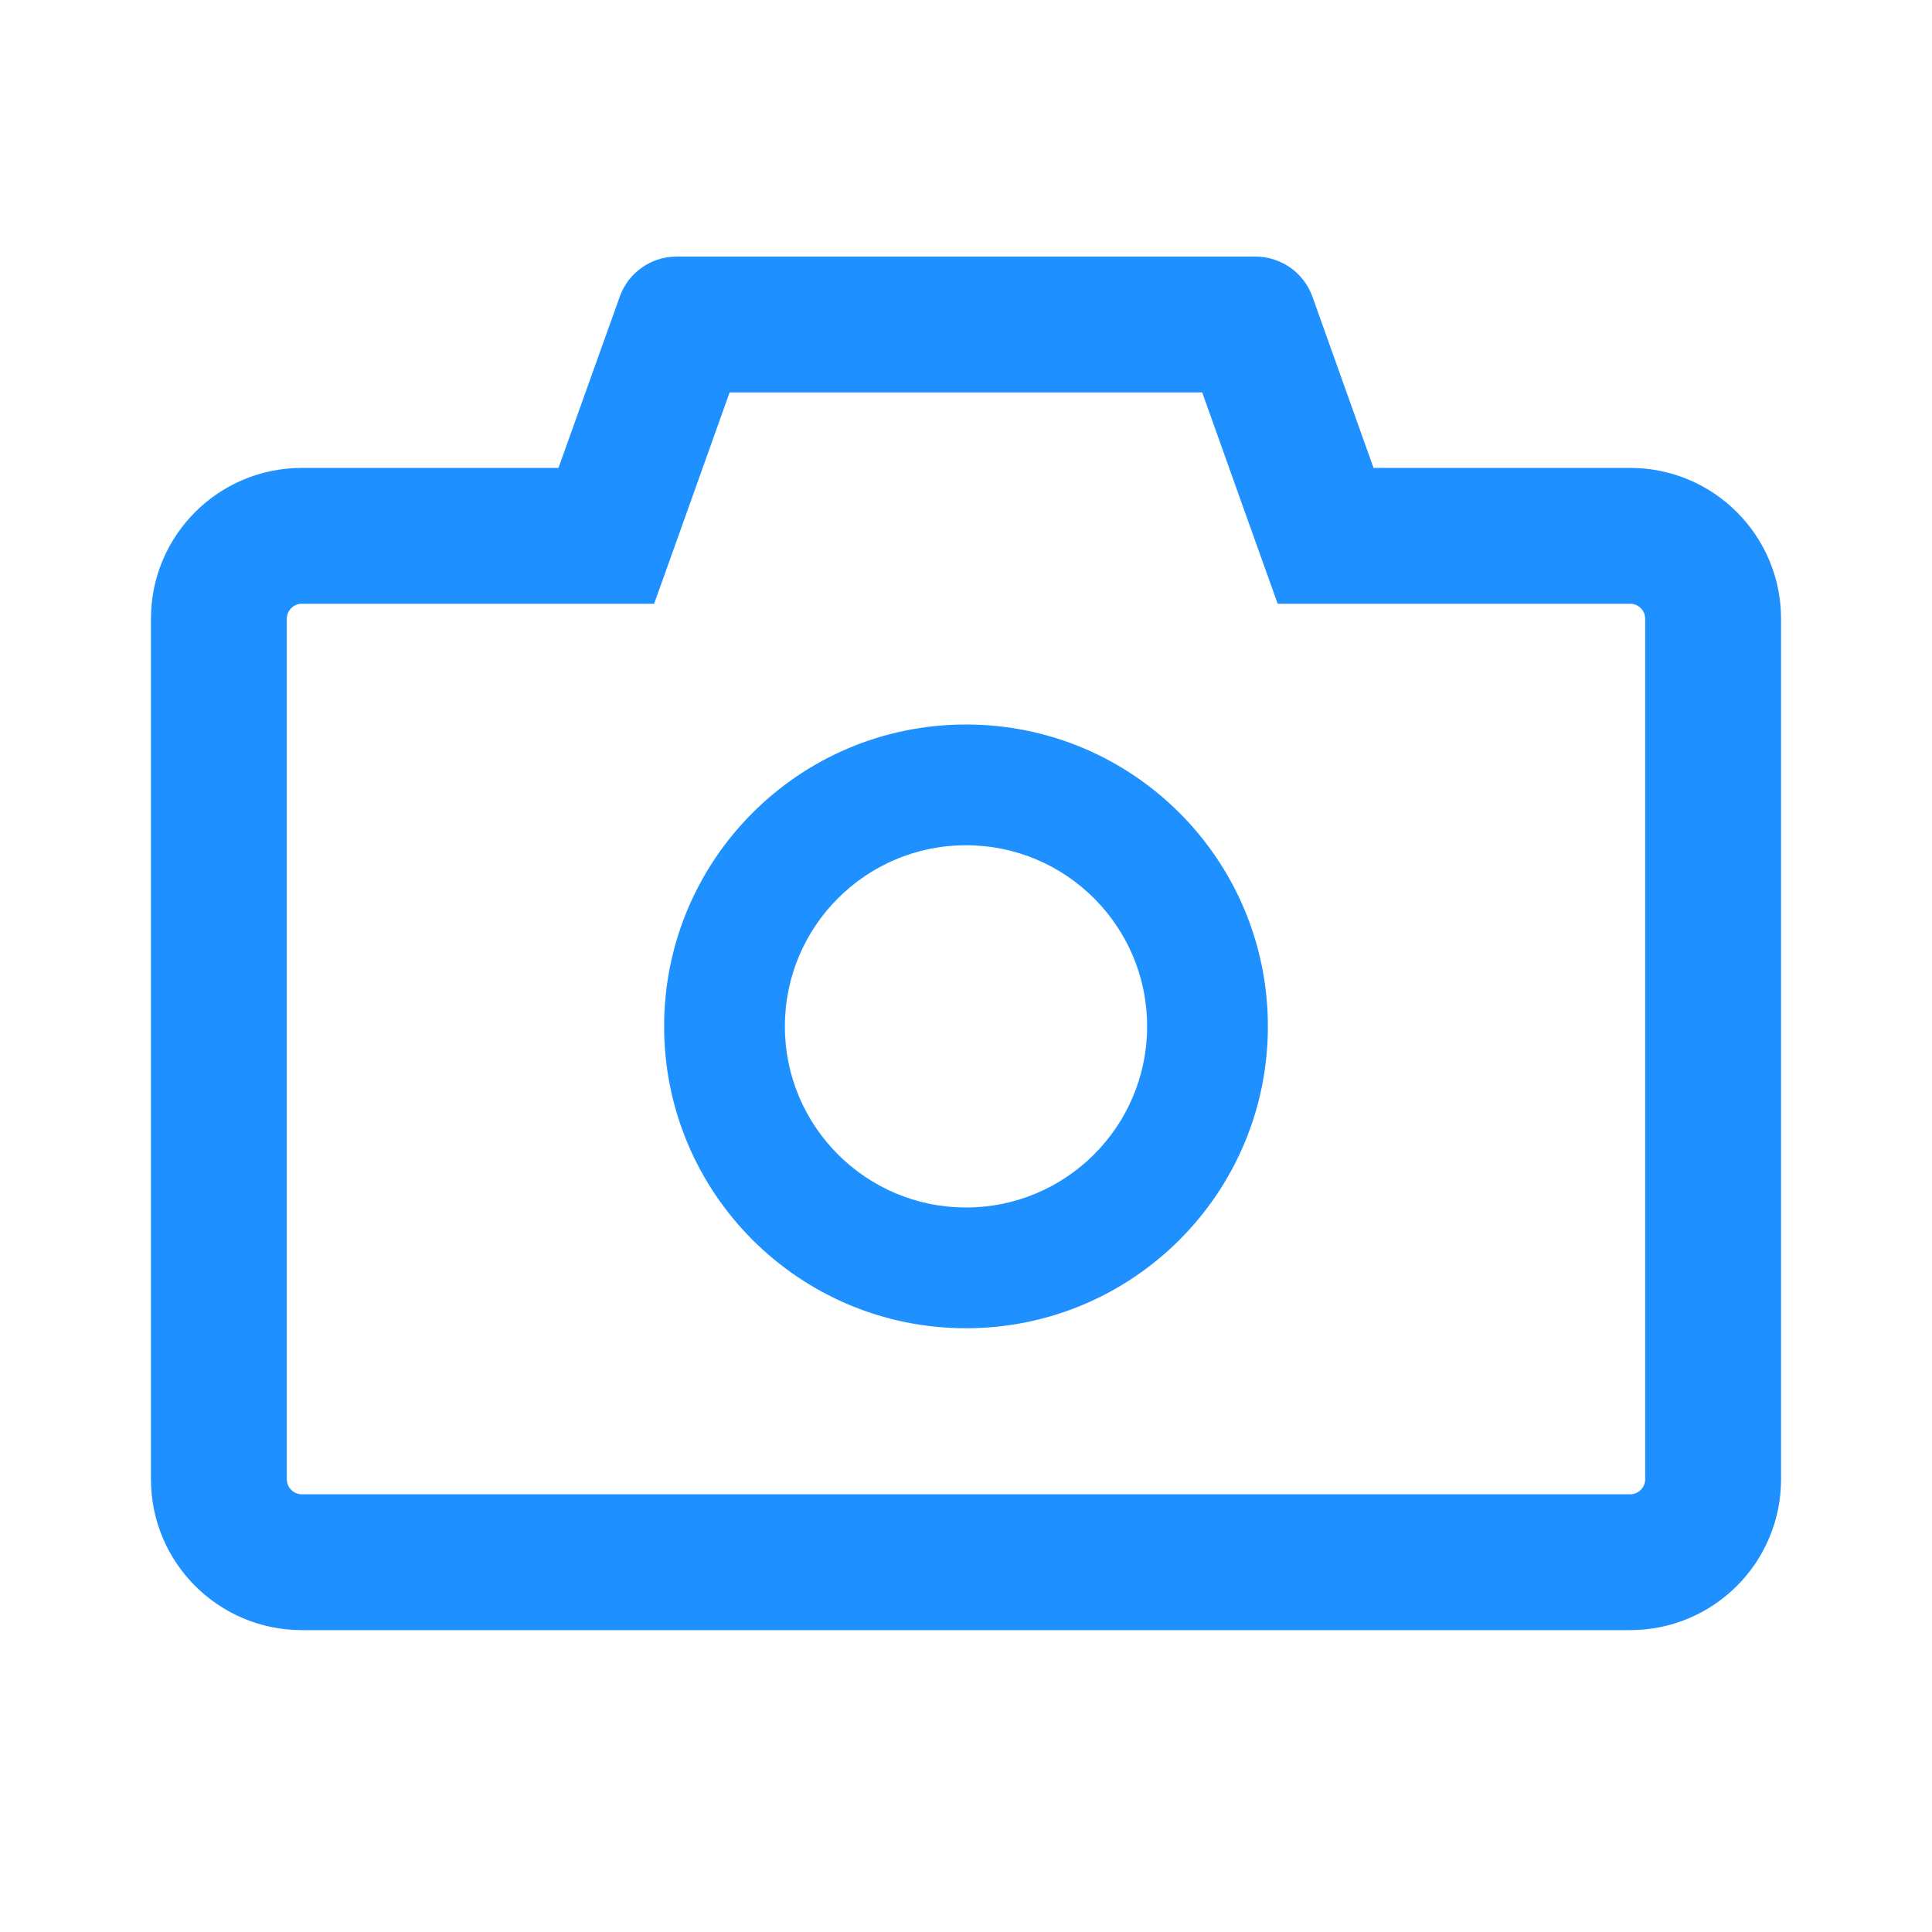
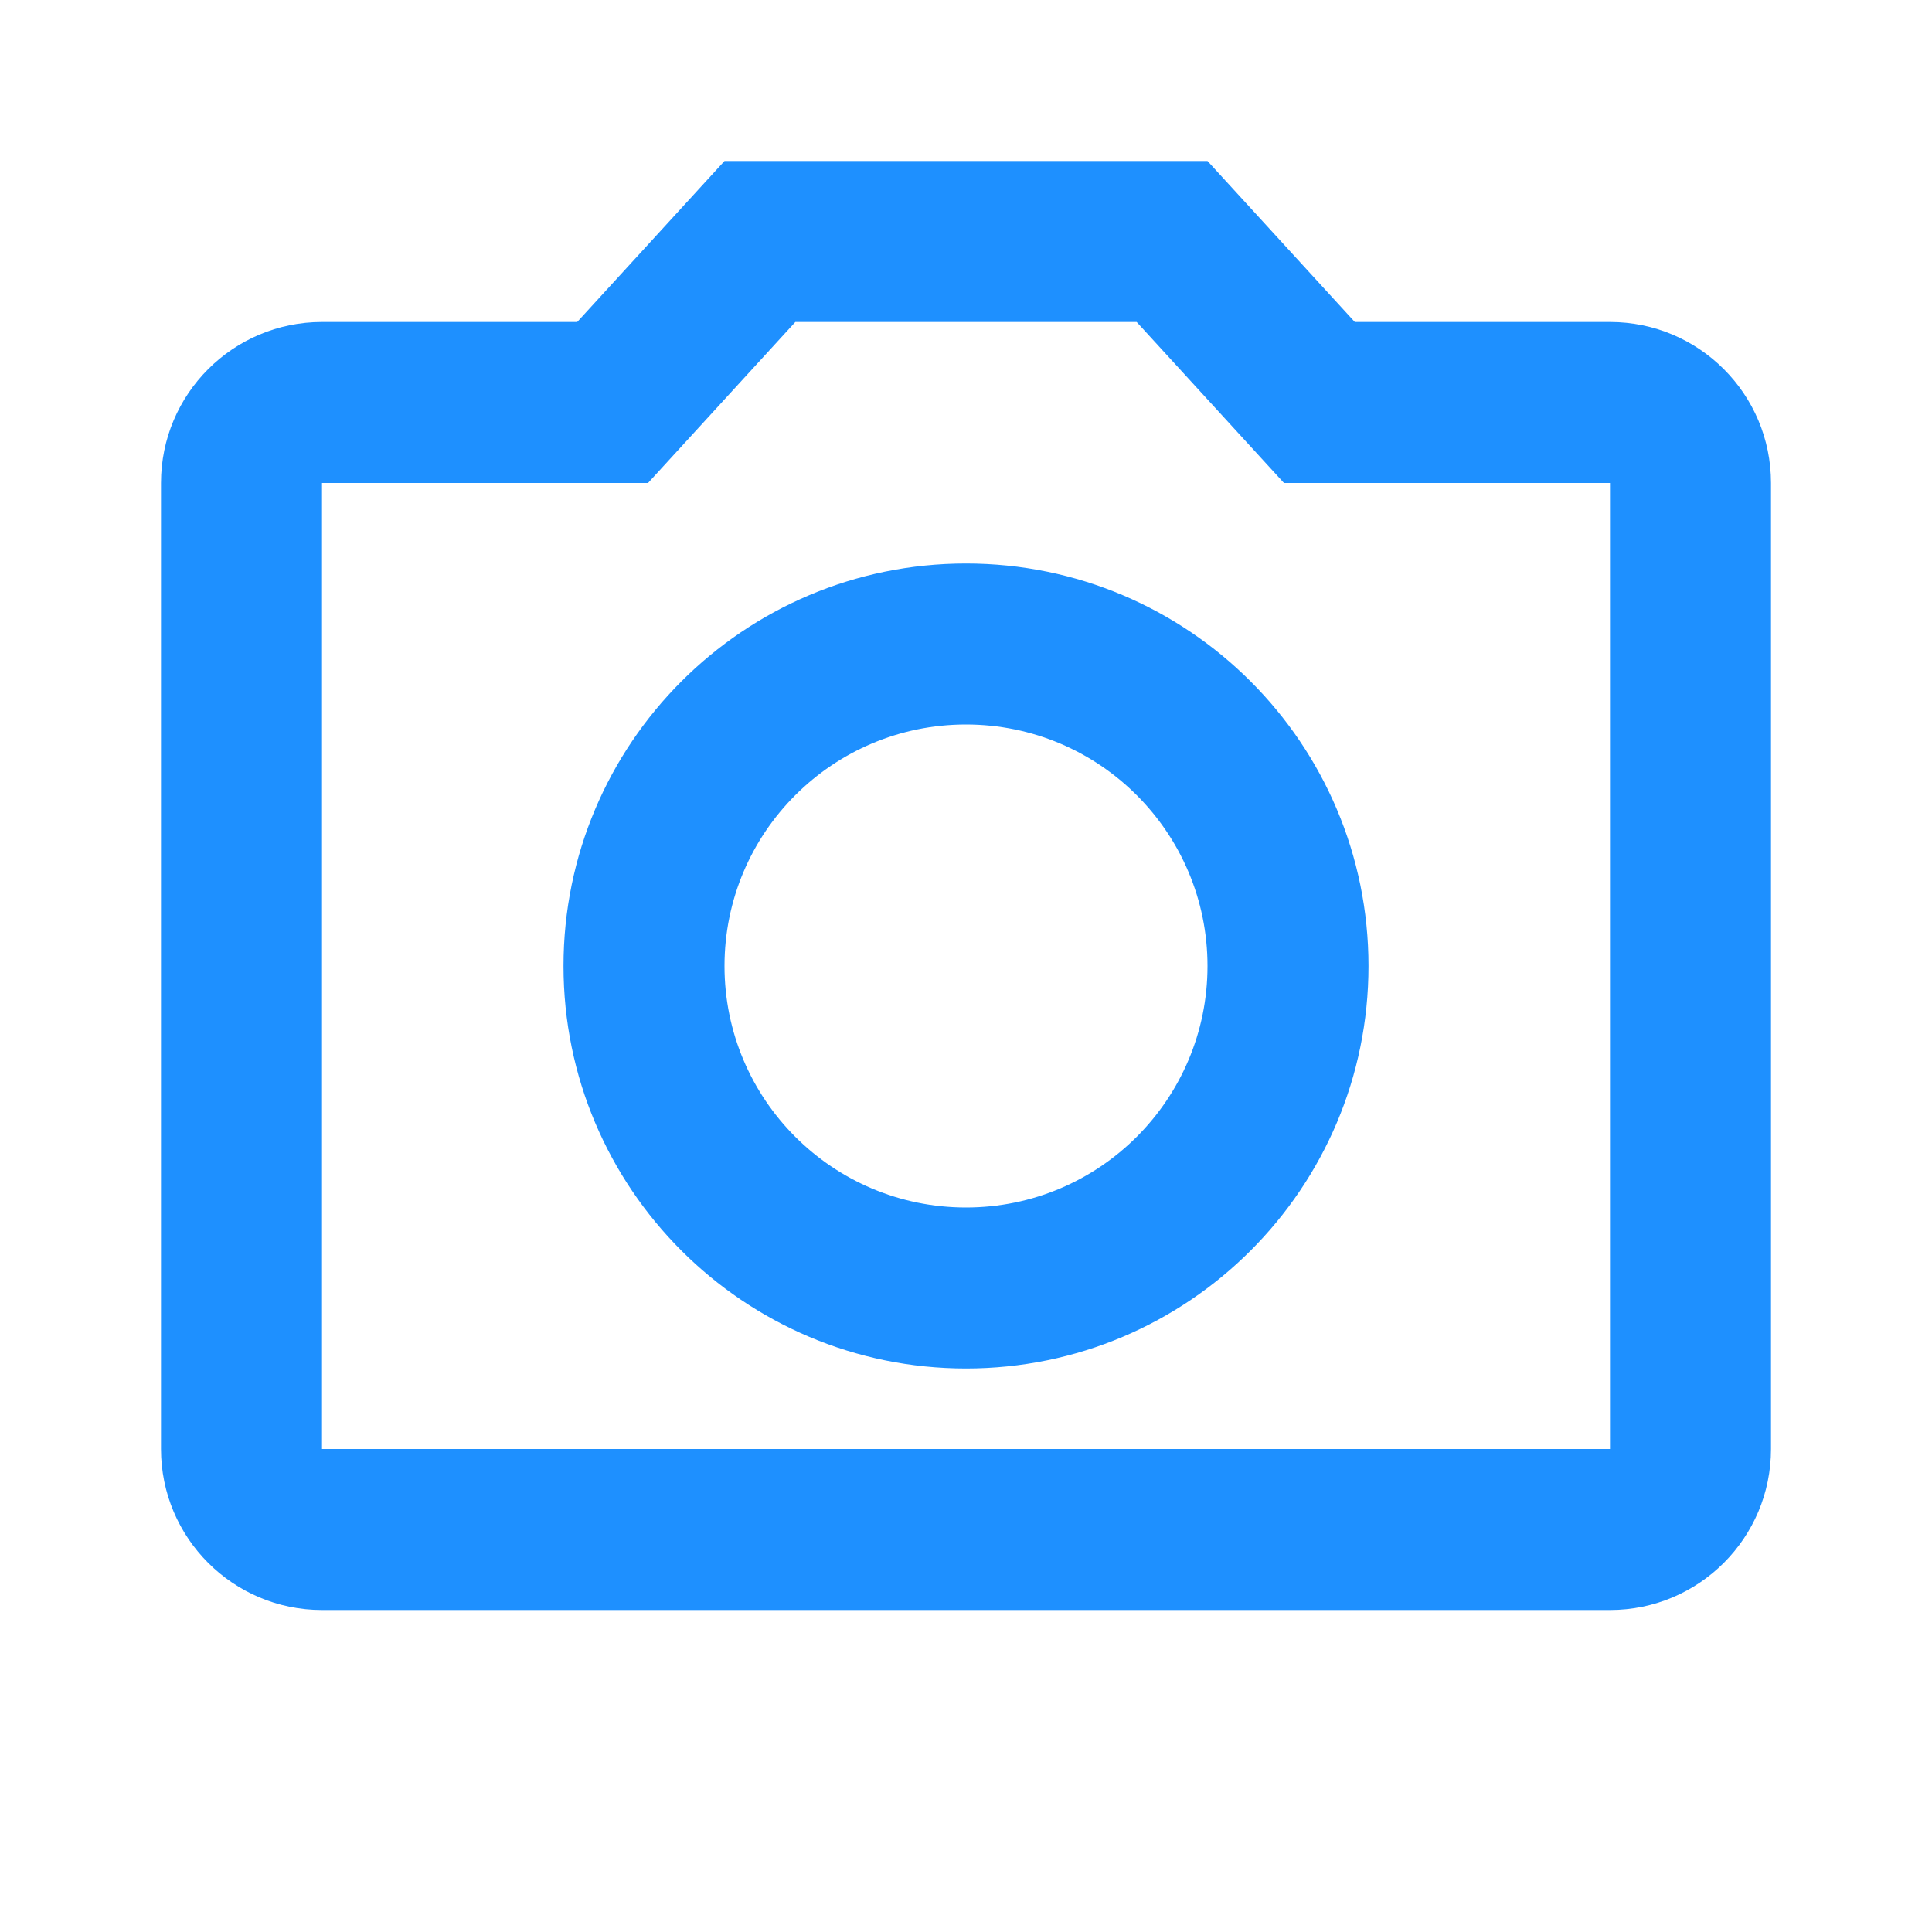
- <svg xmlns="http://www.w3.org/2000/svg" width="1024" height="1024" preserveAspectRatio="xMidYMid meet" viewBox="0 0 1024 1024" style="-ms-transform: rotate(360deg); -webkit-transform: rotate(360deg); transform: rotate(360deg);">
-   <path d="M864 248H728l-32.4-90.8a32.07 32.07 0 0 0-30.2-21.2H358.6c-13.5 0-25.6 8.5-30.1 21.2L296 248H160c-44.2 0-80 35.8-80 80v456c0 44.2 35.8 80 80 80h704c44.2 0 80-35.8 80-80V328c0-44.2-35.8-80-80-80zm8 536c0 4.4-3.6 8-8 8H160c-4.4 0-8-3.6-8-8V328c0-4.4 3.6-8 8-8h186.7l17.1-47.8l22.9-64.2h250.5l22.9 64.2l17.1 47.8H864c4.4 0 8 3.6 8 8v456zM512 384c-88.4 0-160 71.6-160 160s71.6 160 160 160s160-71.6 160-160s-71.6-160-160-160zm0 256c-53 0-96-43-96-96s43-96 96-96s96 43 96 96s-43 96-96 96z" fill="#1e90ff" />
-   <rect x="0" y="0" width="1024" height="1024" fill="rgba(0, 0, 0, 0)" />
+ <svg xmlns="http://www.w3.org/2000/svg" width="24" height="24" preserveAspectRatio="xMidYMid meet" viewBox="0 0 24 24" style="-ms-transform: rotate(360deg); -webkit-transform: rotate(360deg); transform: rotate(360deg);">
+   <path d="M20 4h-3.17L15 2H9L7.17 4H4a2 2 0 0 0-2 2v12a2 2 0 0 0 2 2h16a2 2 0 0 0 2-2V6a2 2 0 0 0-2-2m0 14H4V6h4.05l1.83-2h4.24l1.83 2H20v12M12 7a5 5 0 0 0-5 5a5 5 0 0 0 5 5a5 5 0 0 0 5-5a5 5 0 0 0-5-5m0 8a3 3 0 0 1-3-3a3 3 0 0 1 3-3a3 3 0 0 1 3 3a3 3 0 0 1-3 3z" fill="#1e90ff" />
+   <rect x="0" y="0" width="24" height="24" fill="rgba(0, 0, 0, 0)" />
</svg>
